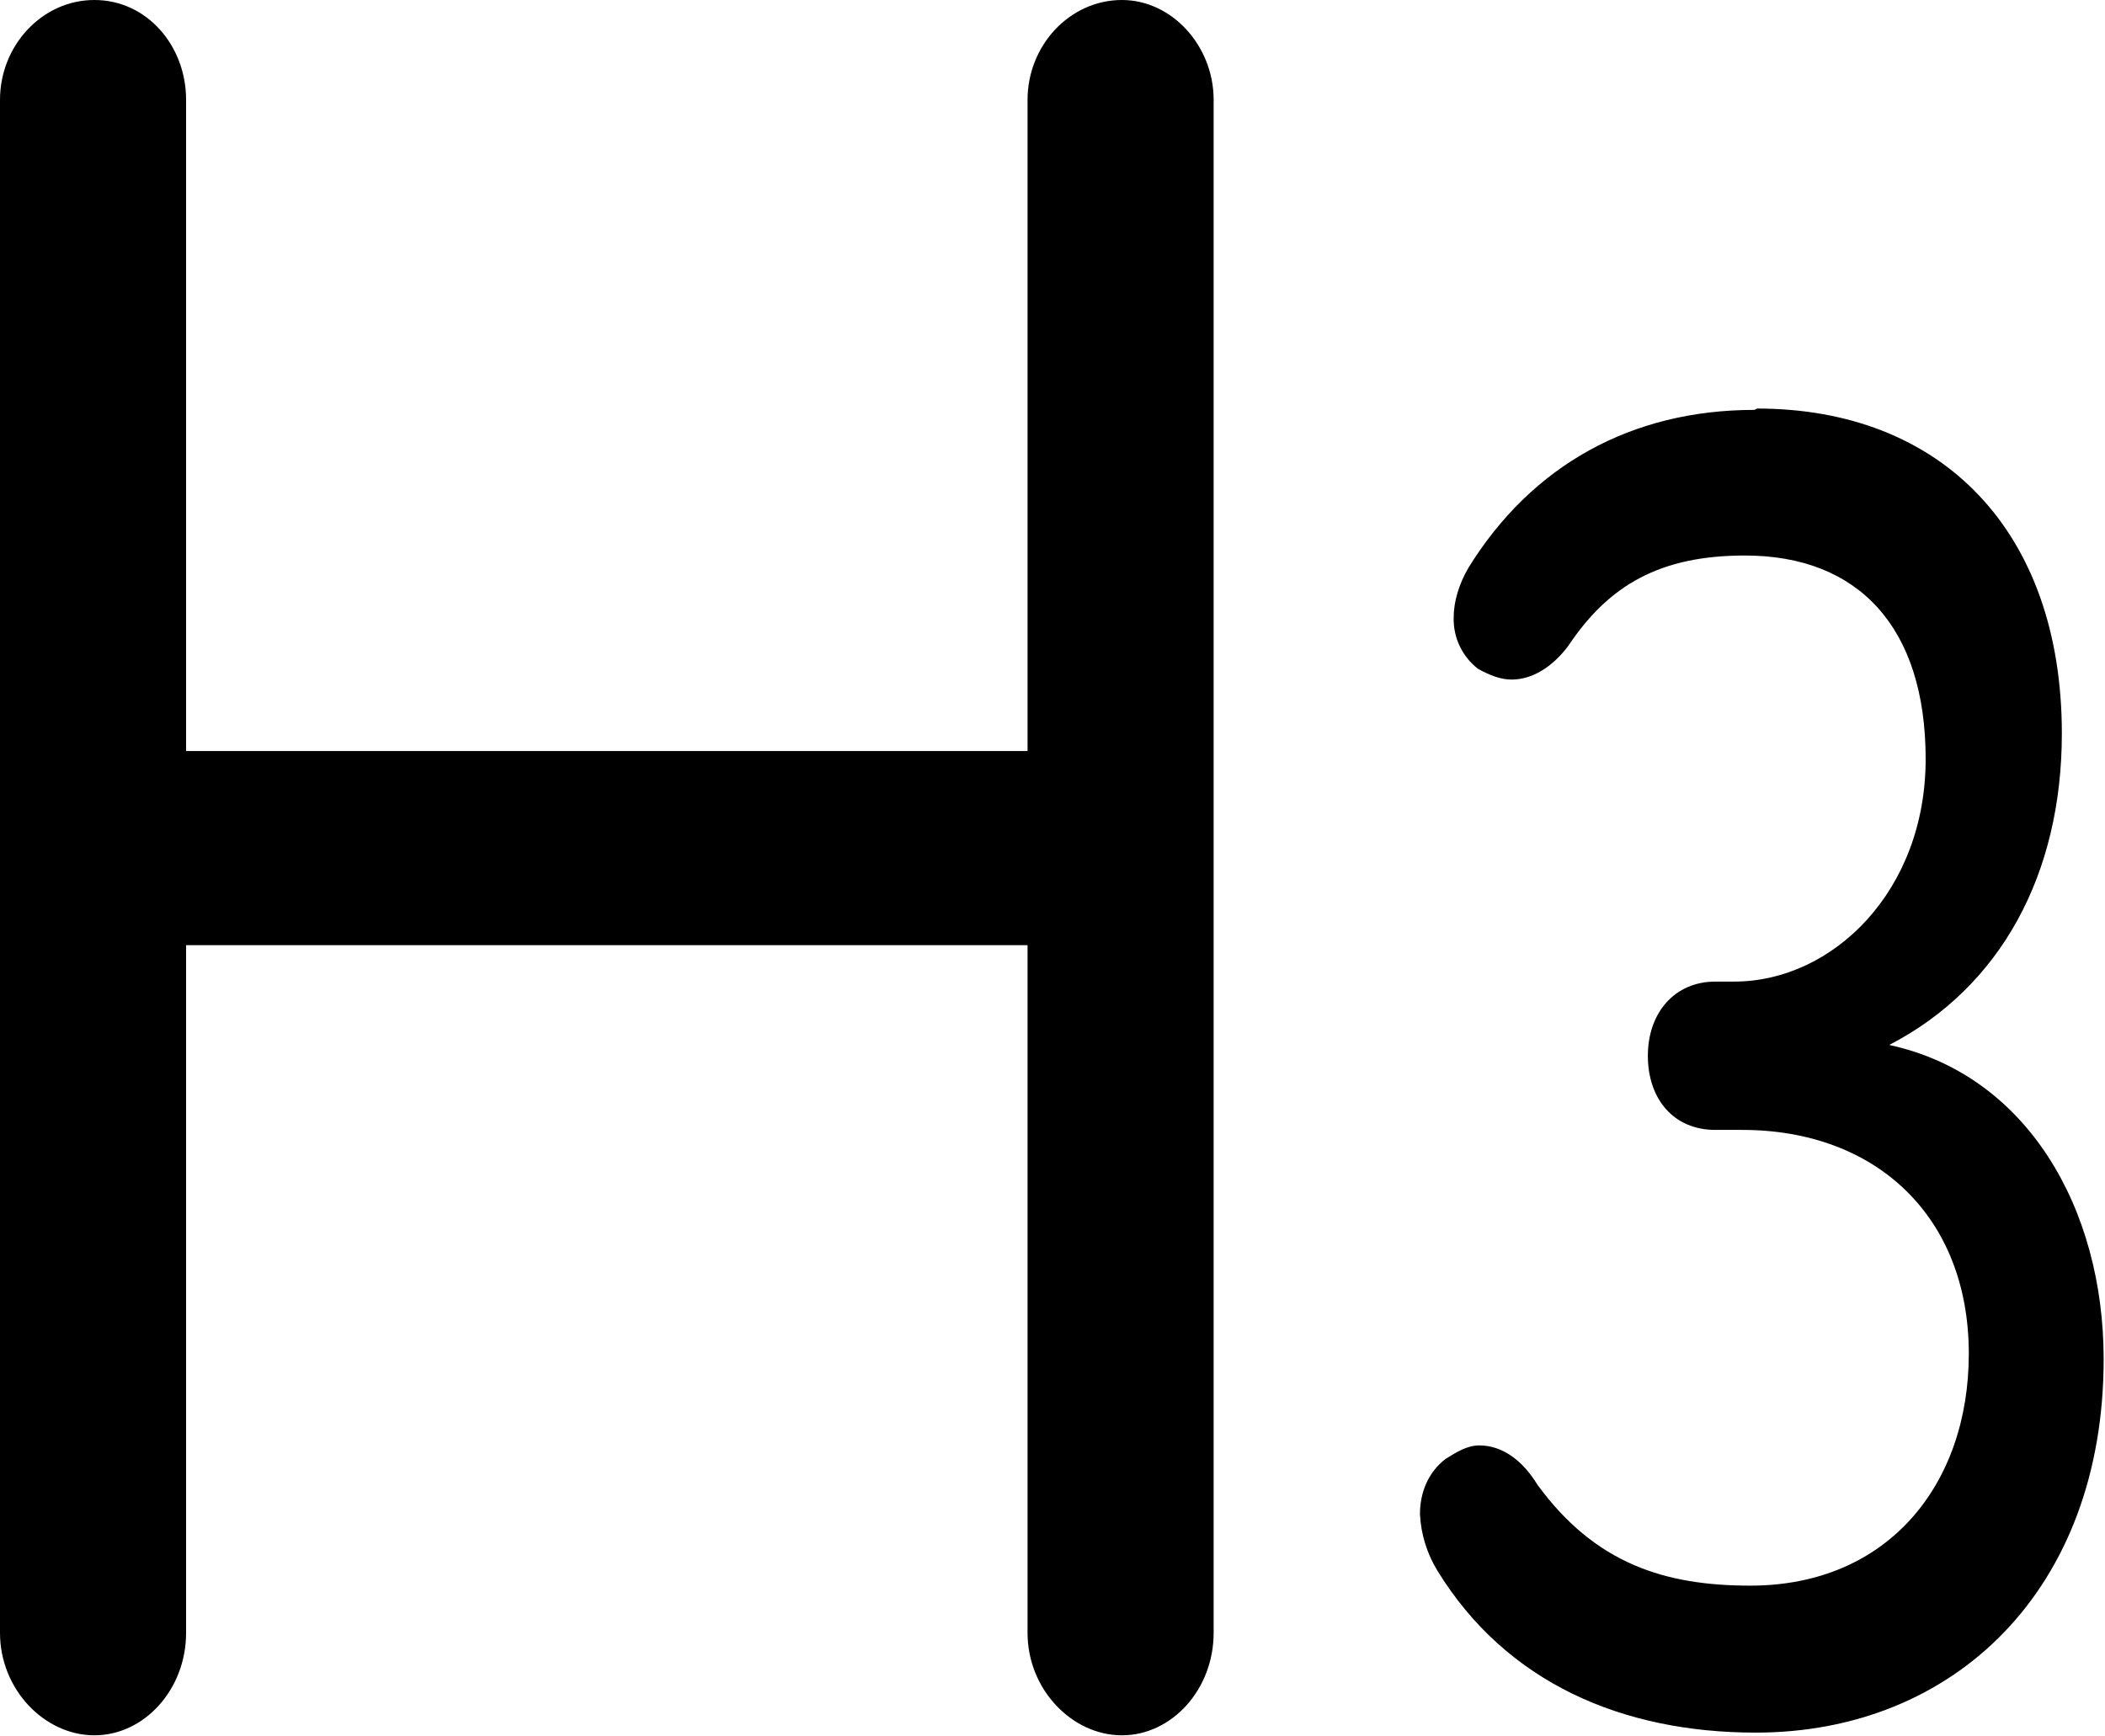
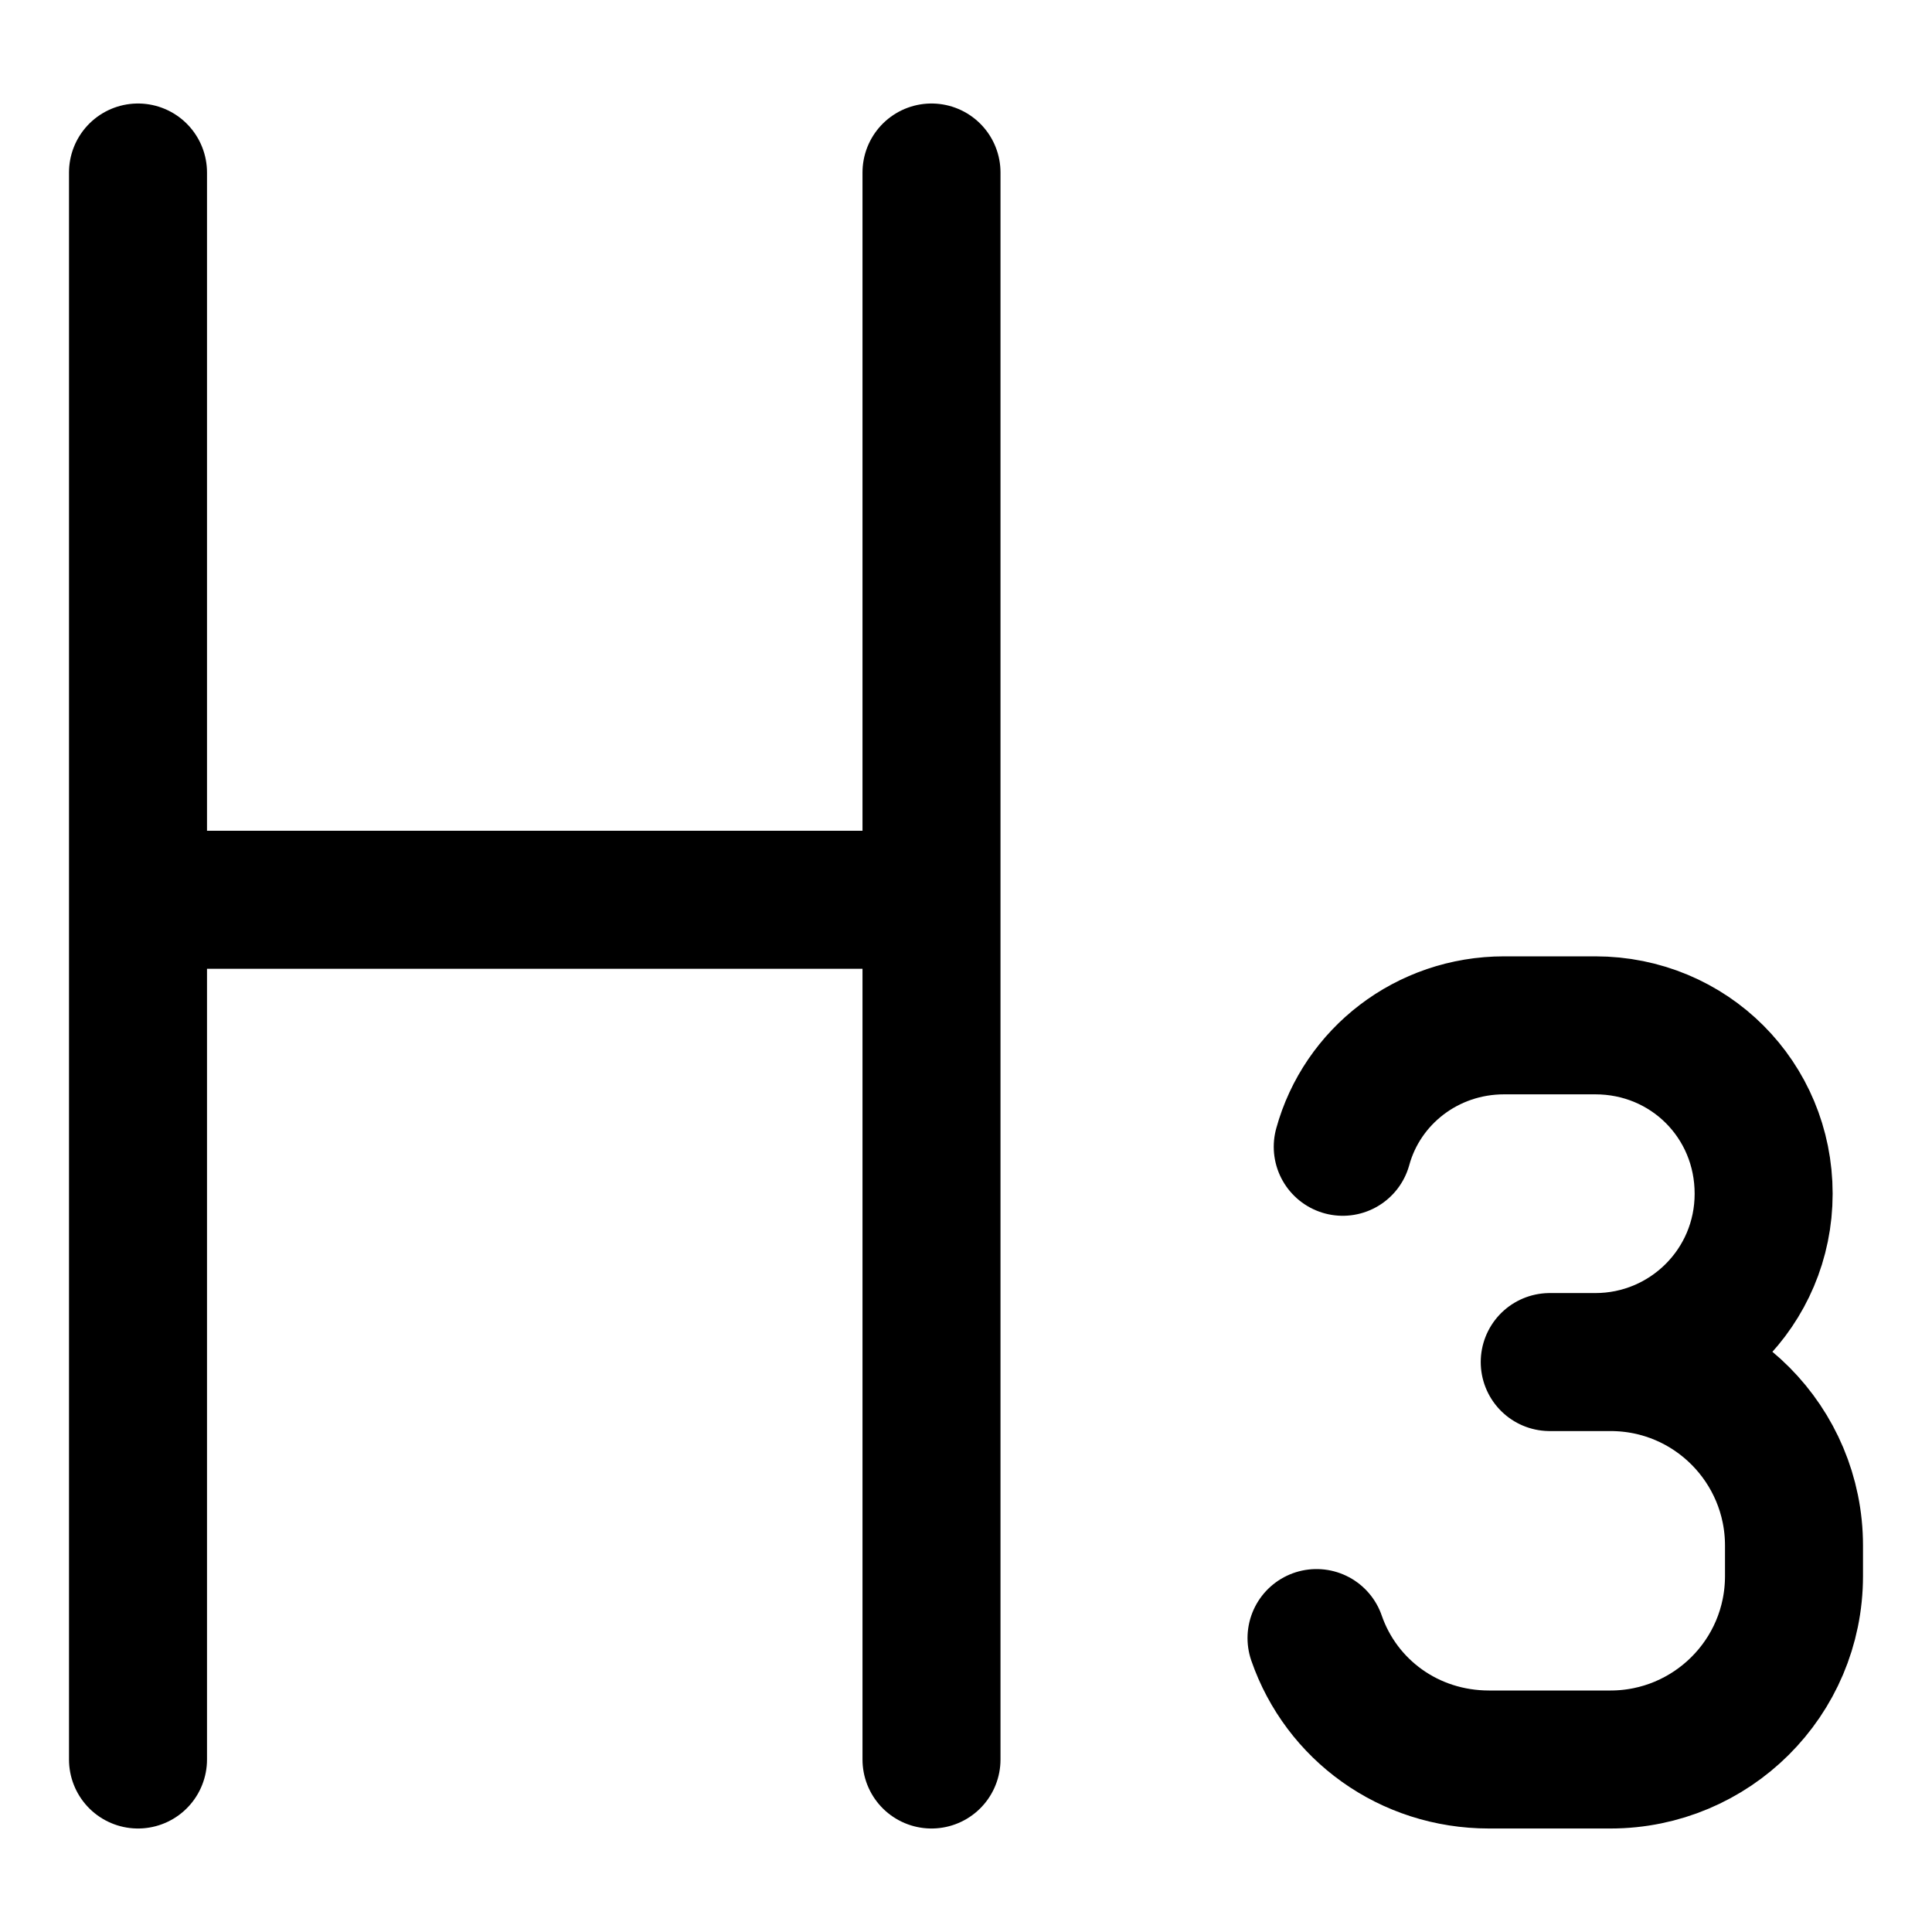
- <svg xmlns="http://www.w3.org/2000/svg" viewBox="0 0 15.61 12.87">
-   <path fill="currentColor" d="M8.32 0c.37 0 .68.34.68.74v11.37c0 .42-.31.76-.68.76s-.7-.34-.7-.76v-5.1H1.38v5.1c0 .42-.31.76-.68.76s-.7-.34-.7-.76V.74C0 .34.31 0 .7 0s.68.34.68.74v4.83h6.24V.74c0-.4.31-.74.7-.74zm4.71 3.03c1.37 0 2.26.91 2.26 2.41 0 1.04-.45 1.88-1.28 2.31 1.02.22 1.59 1.21 1.59 2.33 0 1.71-1.11 2.77-2.58 2.77-.99 0-1.85-.37-2.36-1.2a.888.888 0 0 1-.13-.42c0-.16.06-.31.19-.41.08-.05.16-.1.25-.1.17 0 .32.11.43.29.43.59.95.75 1.58.75 1.02 0 1.62-.75 1.62-1.72 0-1.02-.69-1.66-1.68-1.66h-.2c-.31 0-.5-.23-.5-.55s.2-.55.5-.55h.14c.73 0 1.42-.67 1.42-1.65s-.5-1.51-1.34-1.51c-.63 0-1.01.22-1.31.67-.12.16-.27.25-.42.25-.08 0-.16-.03-.25-.08a.465.465 0 0 1-.18-.38c0-.12.04-.25.11-.37.47-.76 1.21-1.17 2.12-1.17z" />
+ <svg xmlns="http://www.w3.org/2000/svg" id="Layer_2" viewBox="0 0 14 14">
+   <defs>
+     <clipPath id="clippath">
+       <path d="M0 0h14v14H0z" style="fill:none" />
+     </clipPath>
+     <style>.cls-2{fill:none;stroke:#000;stroke-linecap:round;stroke-linejoin:round}</style>
+   </defs>
+   <g id="Layer_1-2" style="clip-path:url(#clippath)">
+     <path d="M9.54 11.87c.18.52.67.88 1.25.88h.88c.73 0 1.33-.59 1.33-1.33v-.22c0-.73-.59-1.33-1.33-1.33h-.44.33c.67 0 1.22-.54 1.22-1.22s-.54-1.22-1.22-1.22h-.66c-.56 0-1.03.37-1.17.88M1 12.75V1.25m5.75 0v11.5M1 6.52h5.75" class="cls-2" />
+   </g>
</svg>
